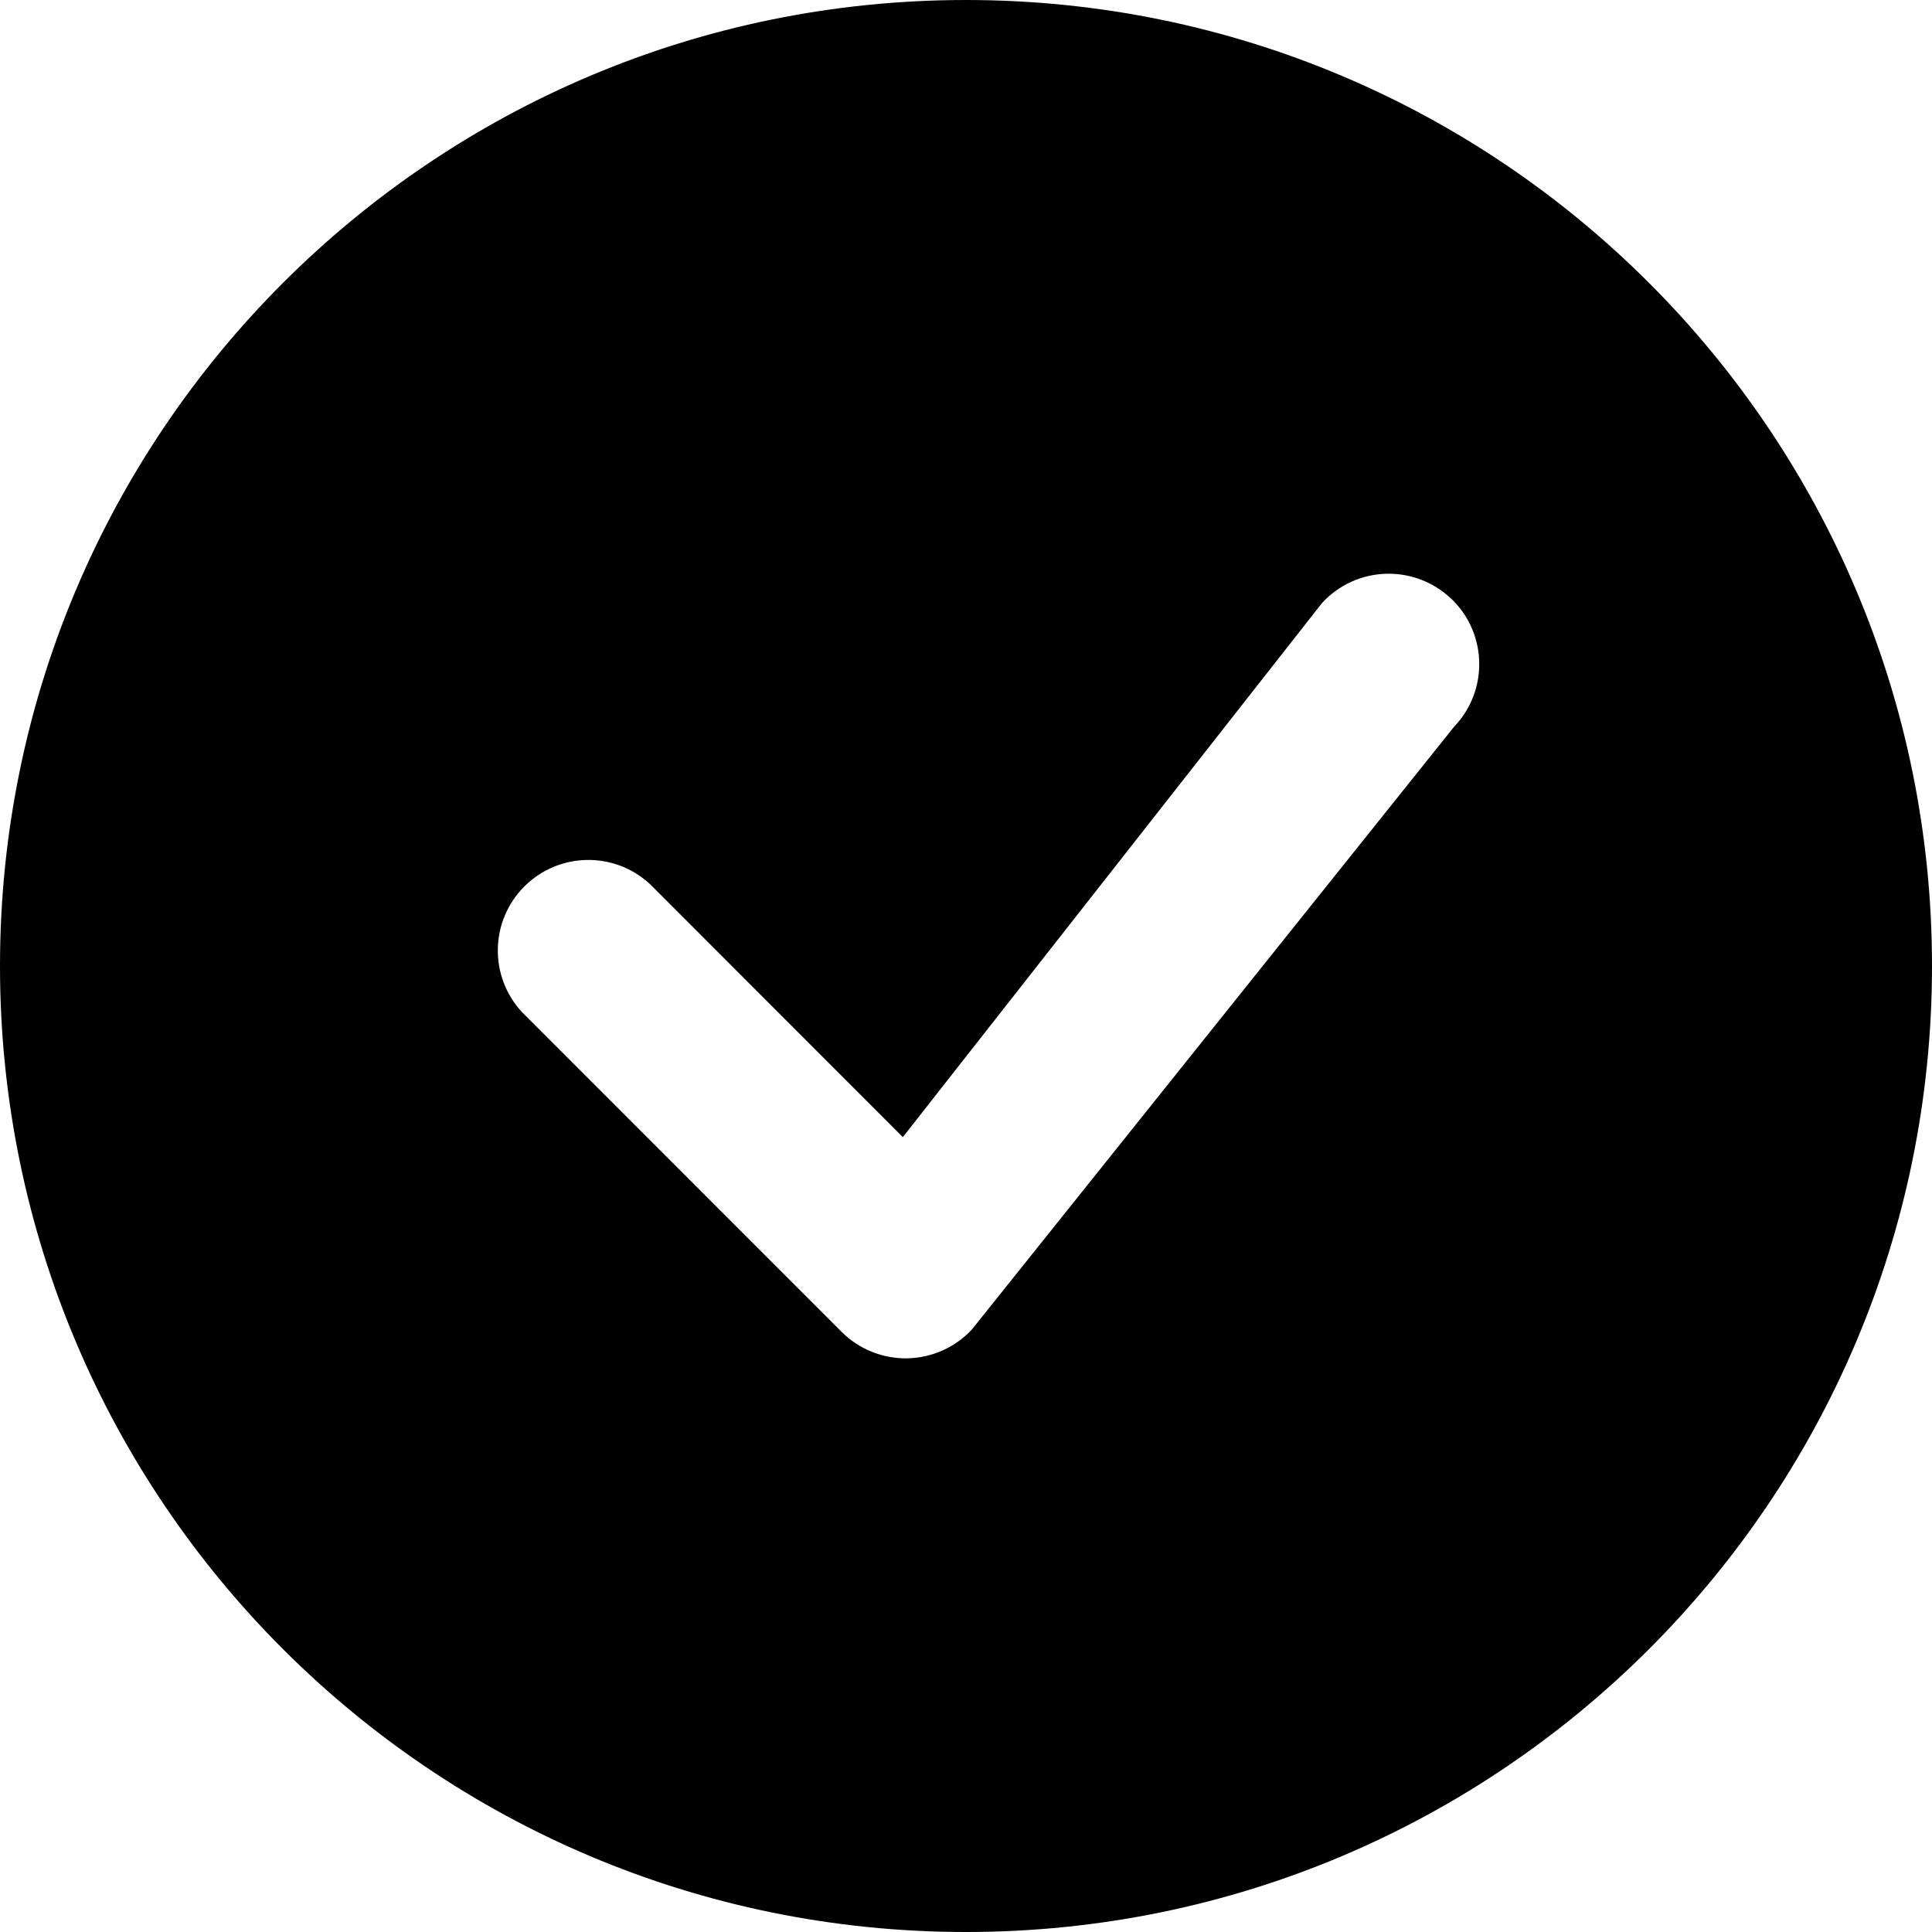
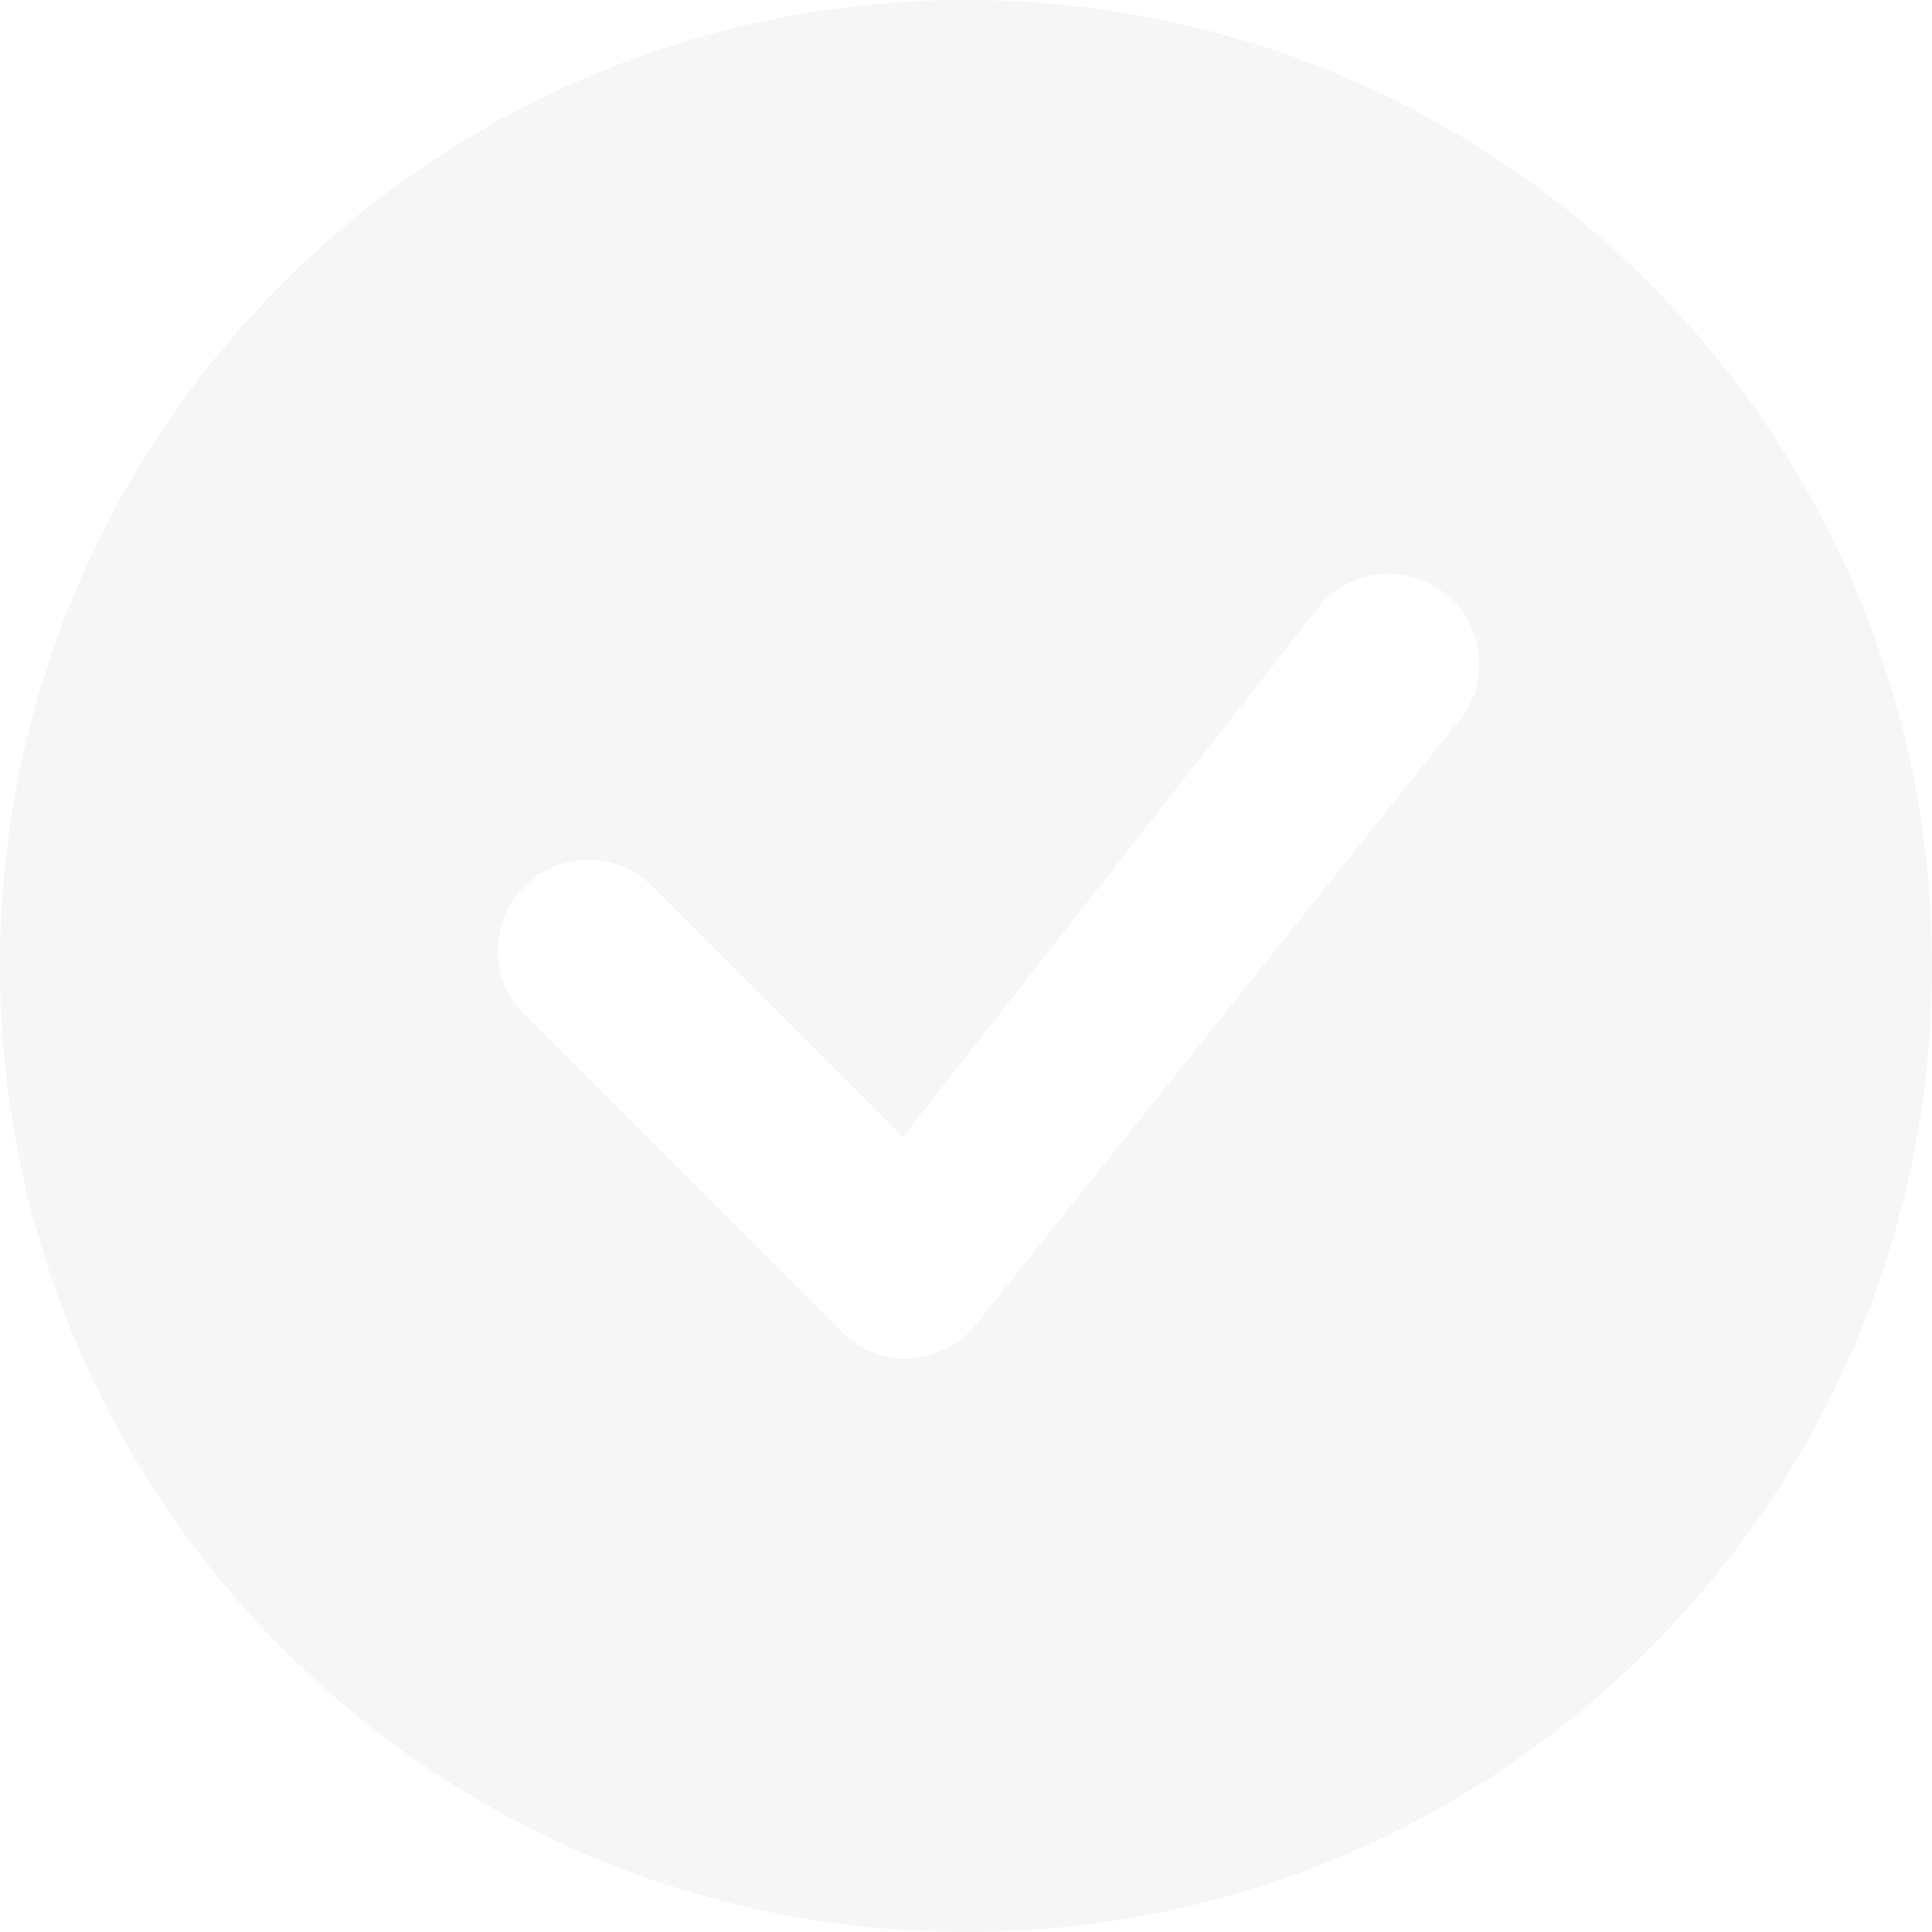
- <svg xmlns="http://www.w3.org/2000/svg" width="16" height="16" fill="currentColor" class="bi bi-check-circle-fill" viewBox="0 0 16 16">
+ <svg xmlns="http://www.w3.org/2000/svg" width="16" height="16" fill="#f6f6f6" class="bi bi-check-circle-fill" viewBox="0 0 16 16">
  <path d="M16 8A8 8 0 1 1 0 8a8 8 0 0 1 16 0zm-3.97-3.03a.75.75 0 0 0-1.08.022L7.477 9.417 5.384 7.323a.75.75 0 0 0-1.06 1.06L6.97 11.03a.75.75 0 0 0 1.079-.02l3.992-4.99a.75.75 0 0 0-.01-1.05z" />
</svg>
